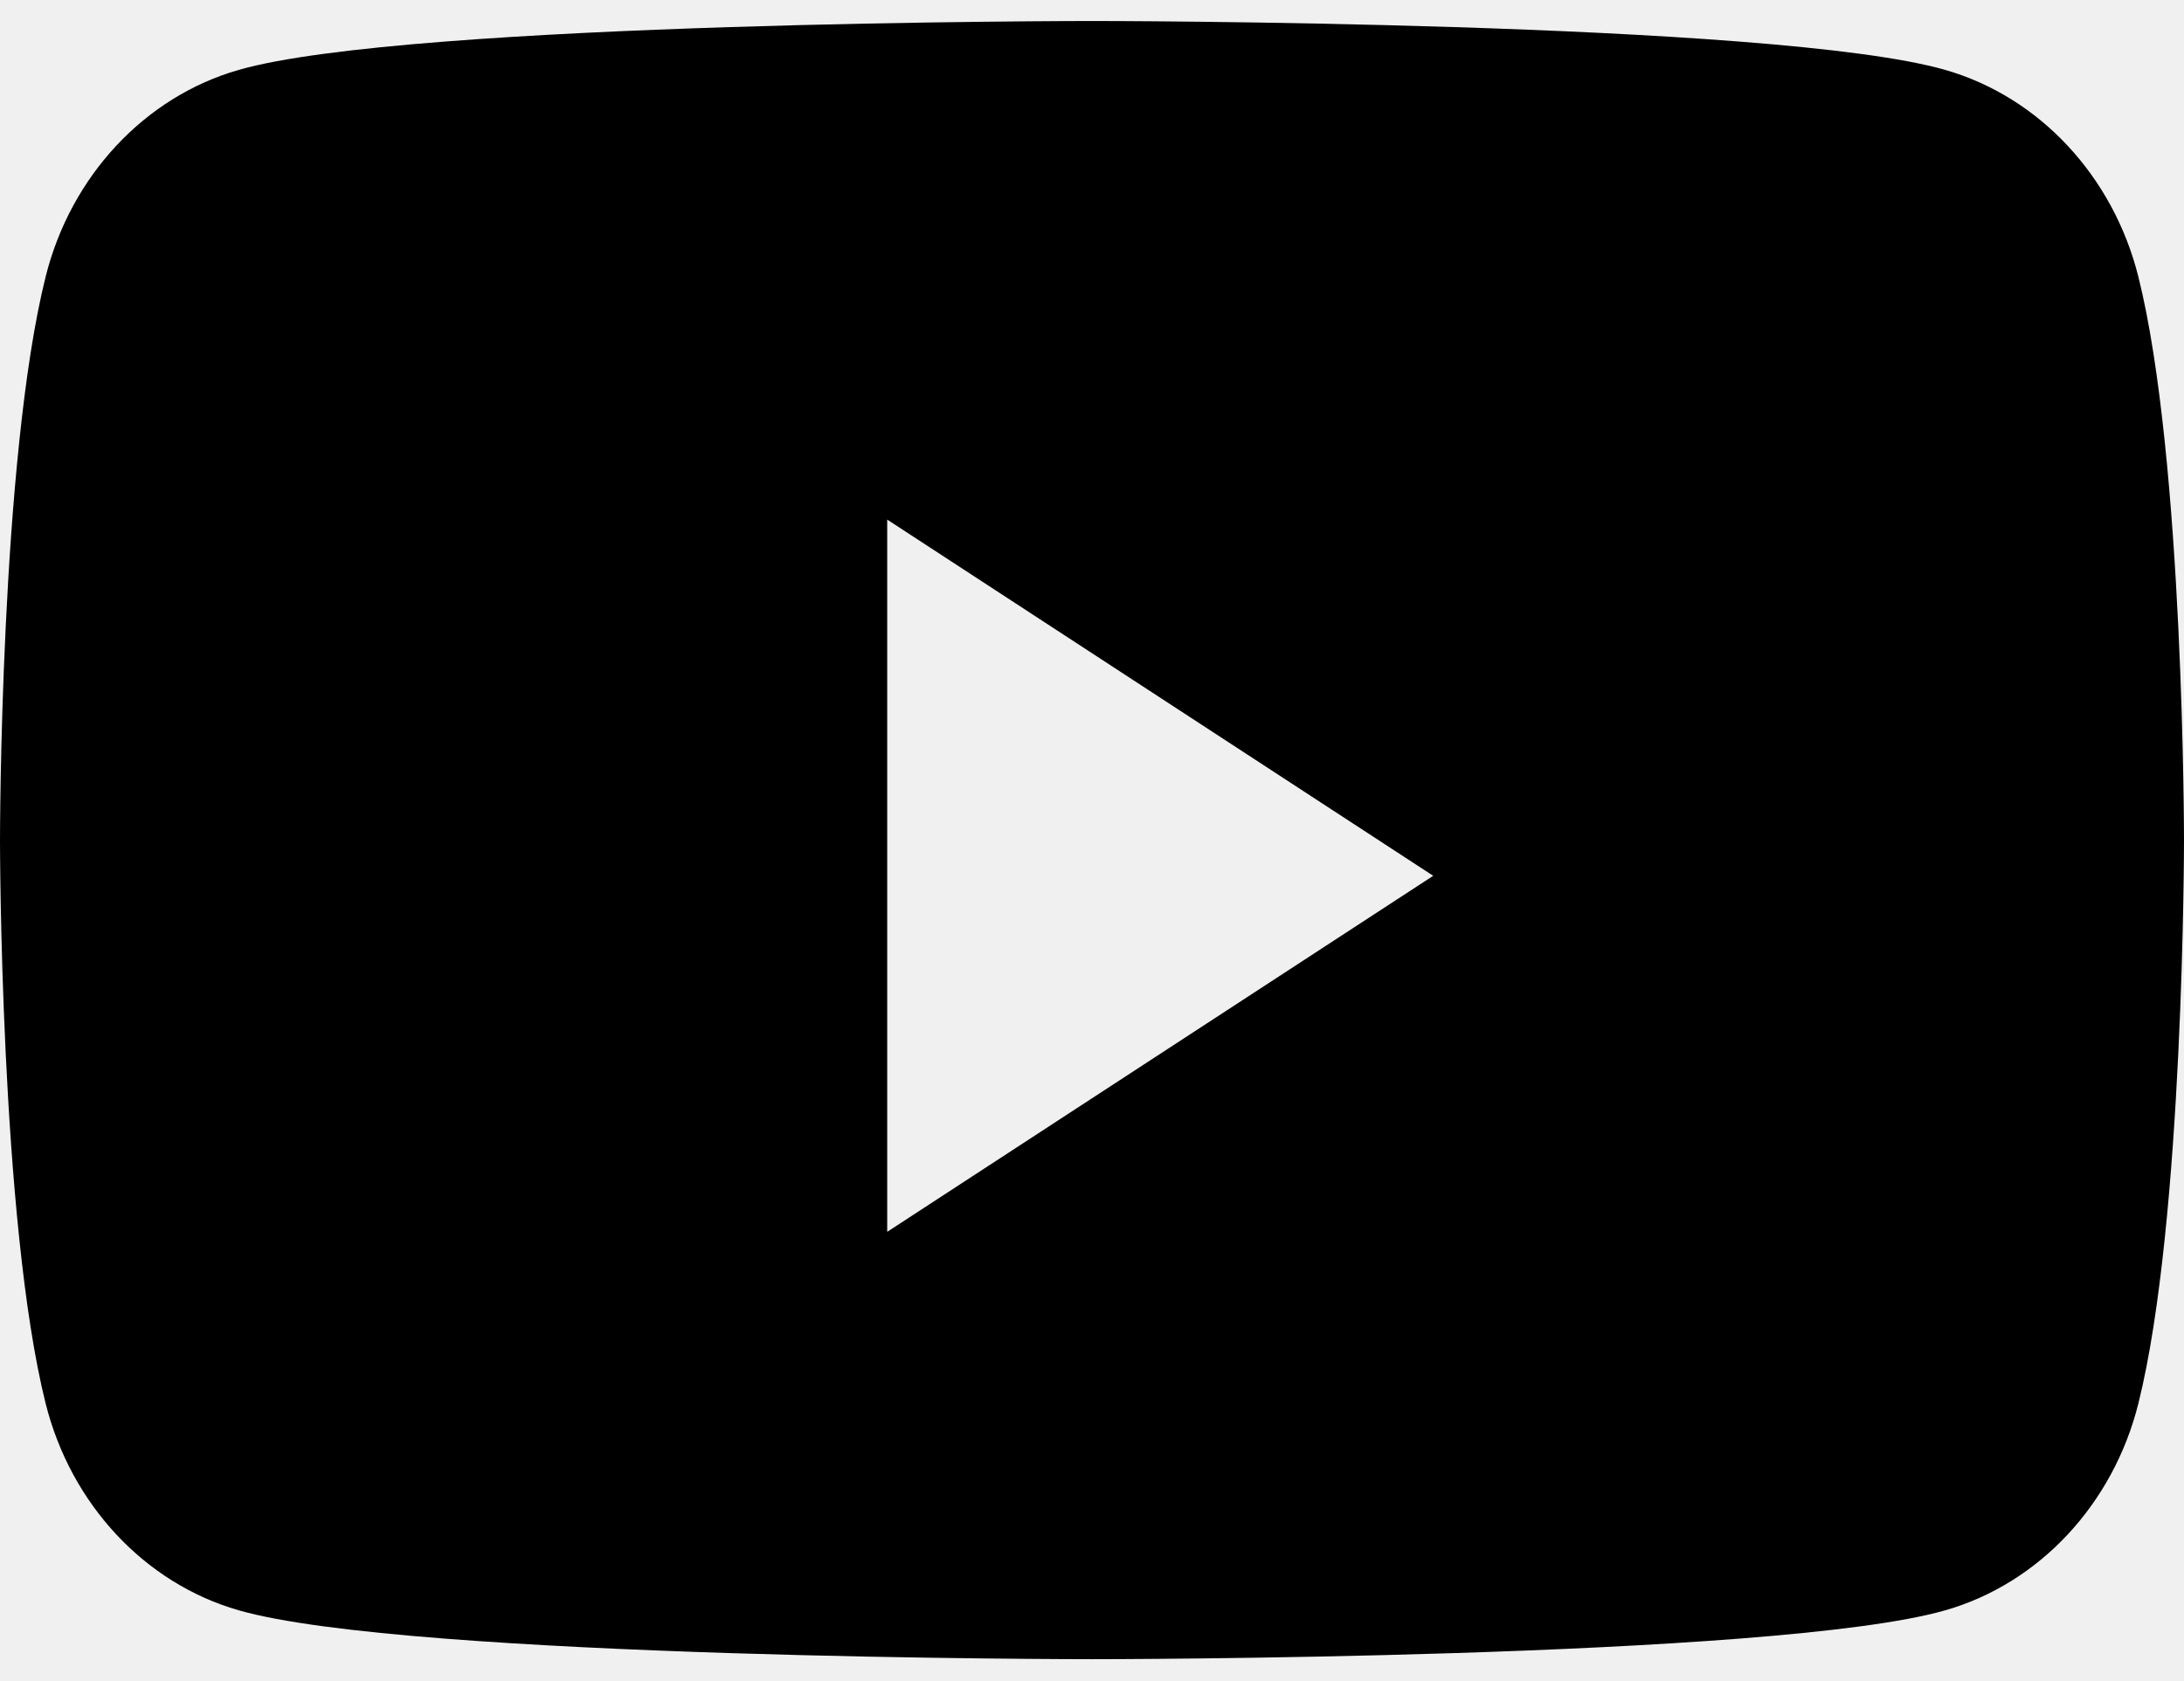
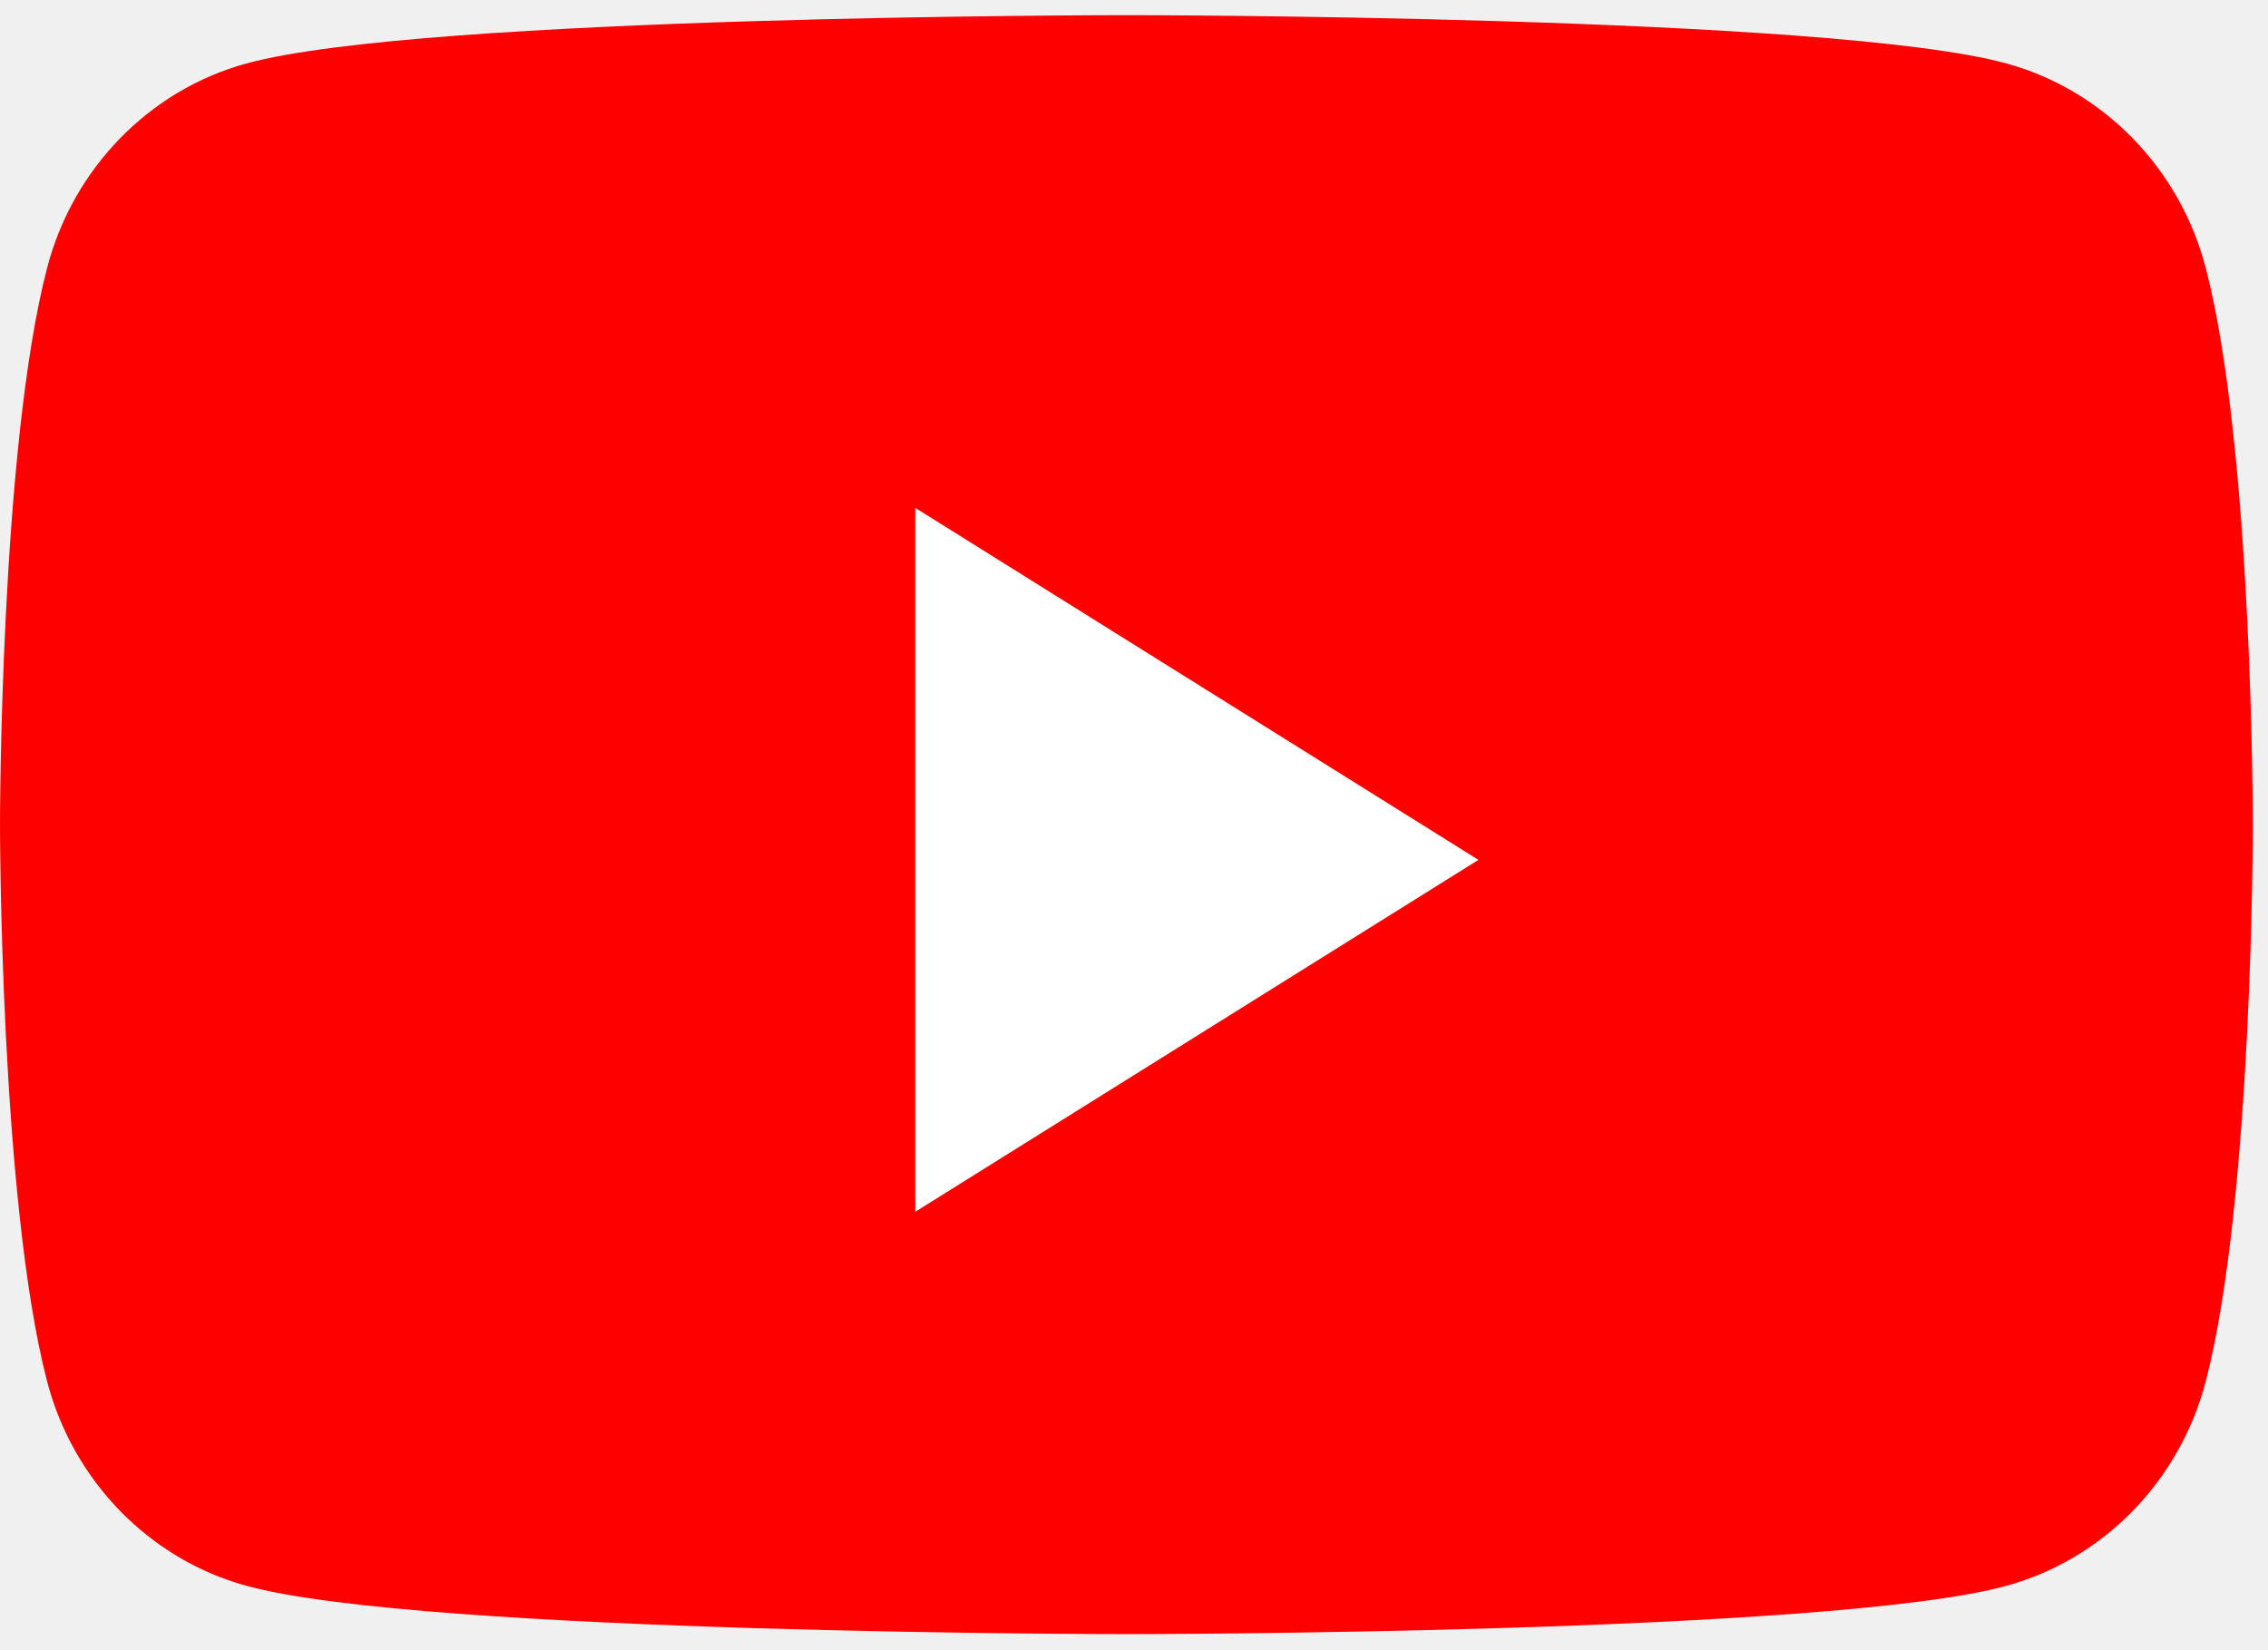
- <svg xmlns="http://www.w3.org/2000/svg" width="26" height="20" fill="currentColor" viewBox="0 0 26 20">
-   <path d="M25.457 3.295c-.3-1.199-1.18-2.142-2.3-2.463C21.132.25 13 .25 13 .25S4.87.25 2.842.832c-1.119.32-2 1.264-2.299 2.463C0 5.467 0 10 0 10s0 4.533.543 6.705c.3 1.199 1.18 2.143 2.299 2.463C4.87 19.75 13 19.75 13 19.75s8.13 0 10.158-.582c1.119-.32 2-1.264 2.299-2.463C26 14.533 26 10 26 10s0-4.533-.543-6.705ZM10.562 14.663V6.185l6.5 4.24-6.5 4.238Z" />
+ <svg xmlns="http://www.w3.org/2000/svg" width="22" height="16" viewBox="0 0 22 16" fill="none">
+   <path fill-rule="evenodd" clip-rule="evenodd" d="M21.396 2.599C21.145 1.634 20.404 0.874 19.464 0.616C17.76 0.147 10.926 0.147 10.926 0.147C10.926 0.147 4.093 0.147 2.389 0.616C1.448 0.874 0.708 1.634 0.457 2.599C0 4.349 0 8 0 8C0 8 0 11.651 0.457 13.401C0.708 14.366 1.448 15.126 2.389 15.384C4.093 15.853 10.926 15.853 10.926 15.853C10.926 15.853 17.76 15.853 19.464 15.384C20.404 15.126 21.145 14.366 21.396 13.401C21.853 11.651 21.853 8 21.853 8C21.853 8 21.853 4.349 21.396 2.599Z" fill="#FF0000" />
+   <path fill-rule="evenodd" clip-rule="evenodd" d="M8.878 11.756V4.927L14.341 8.342L8.878 11.756Z" fill="white" />
</svg>
